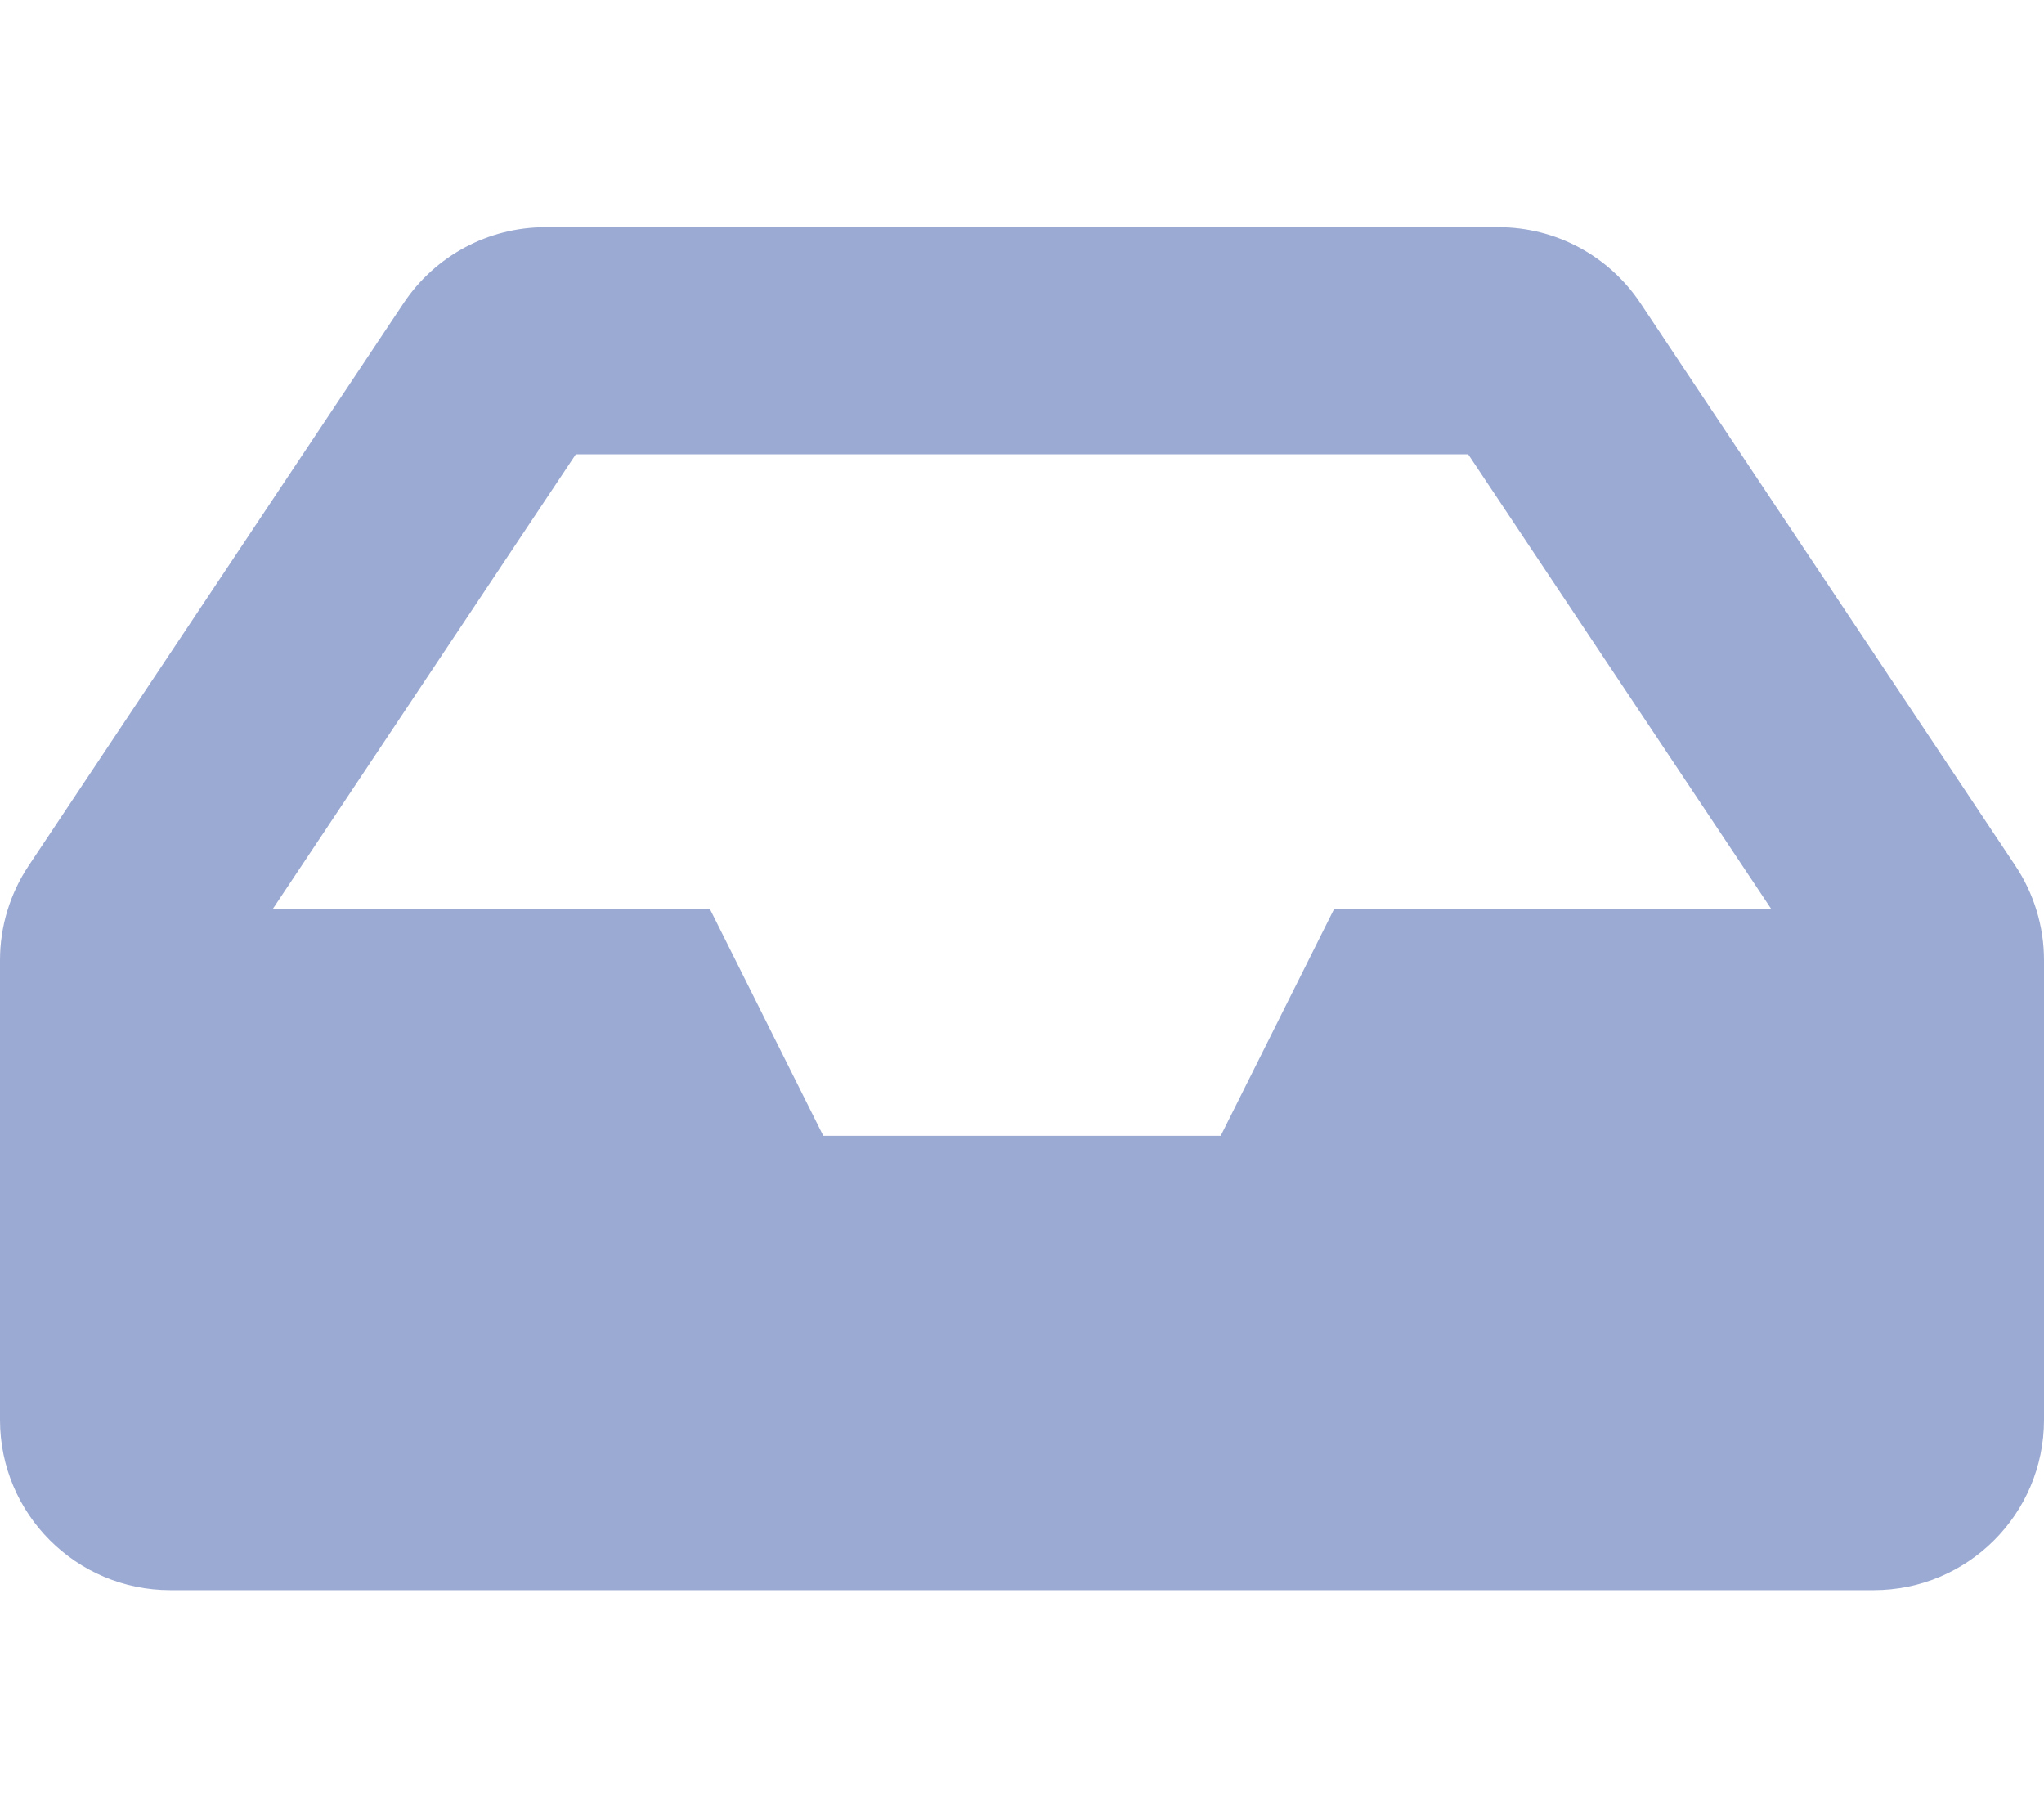
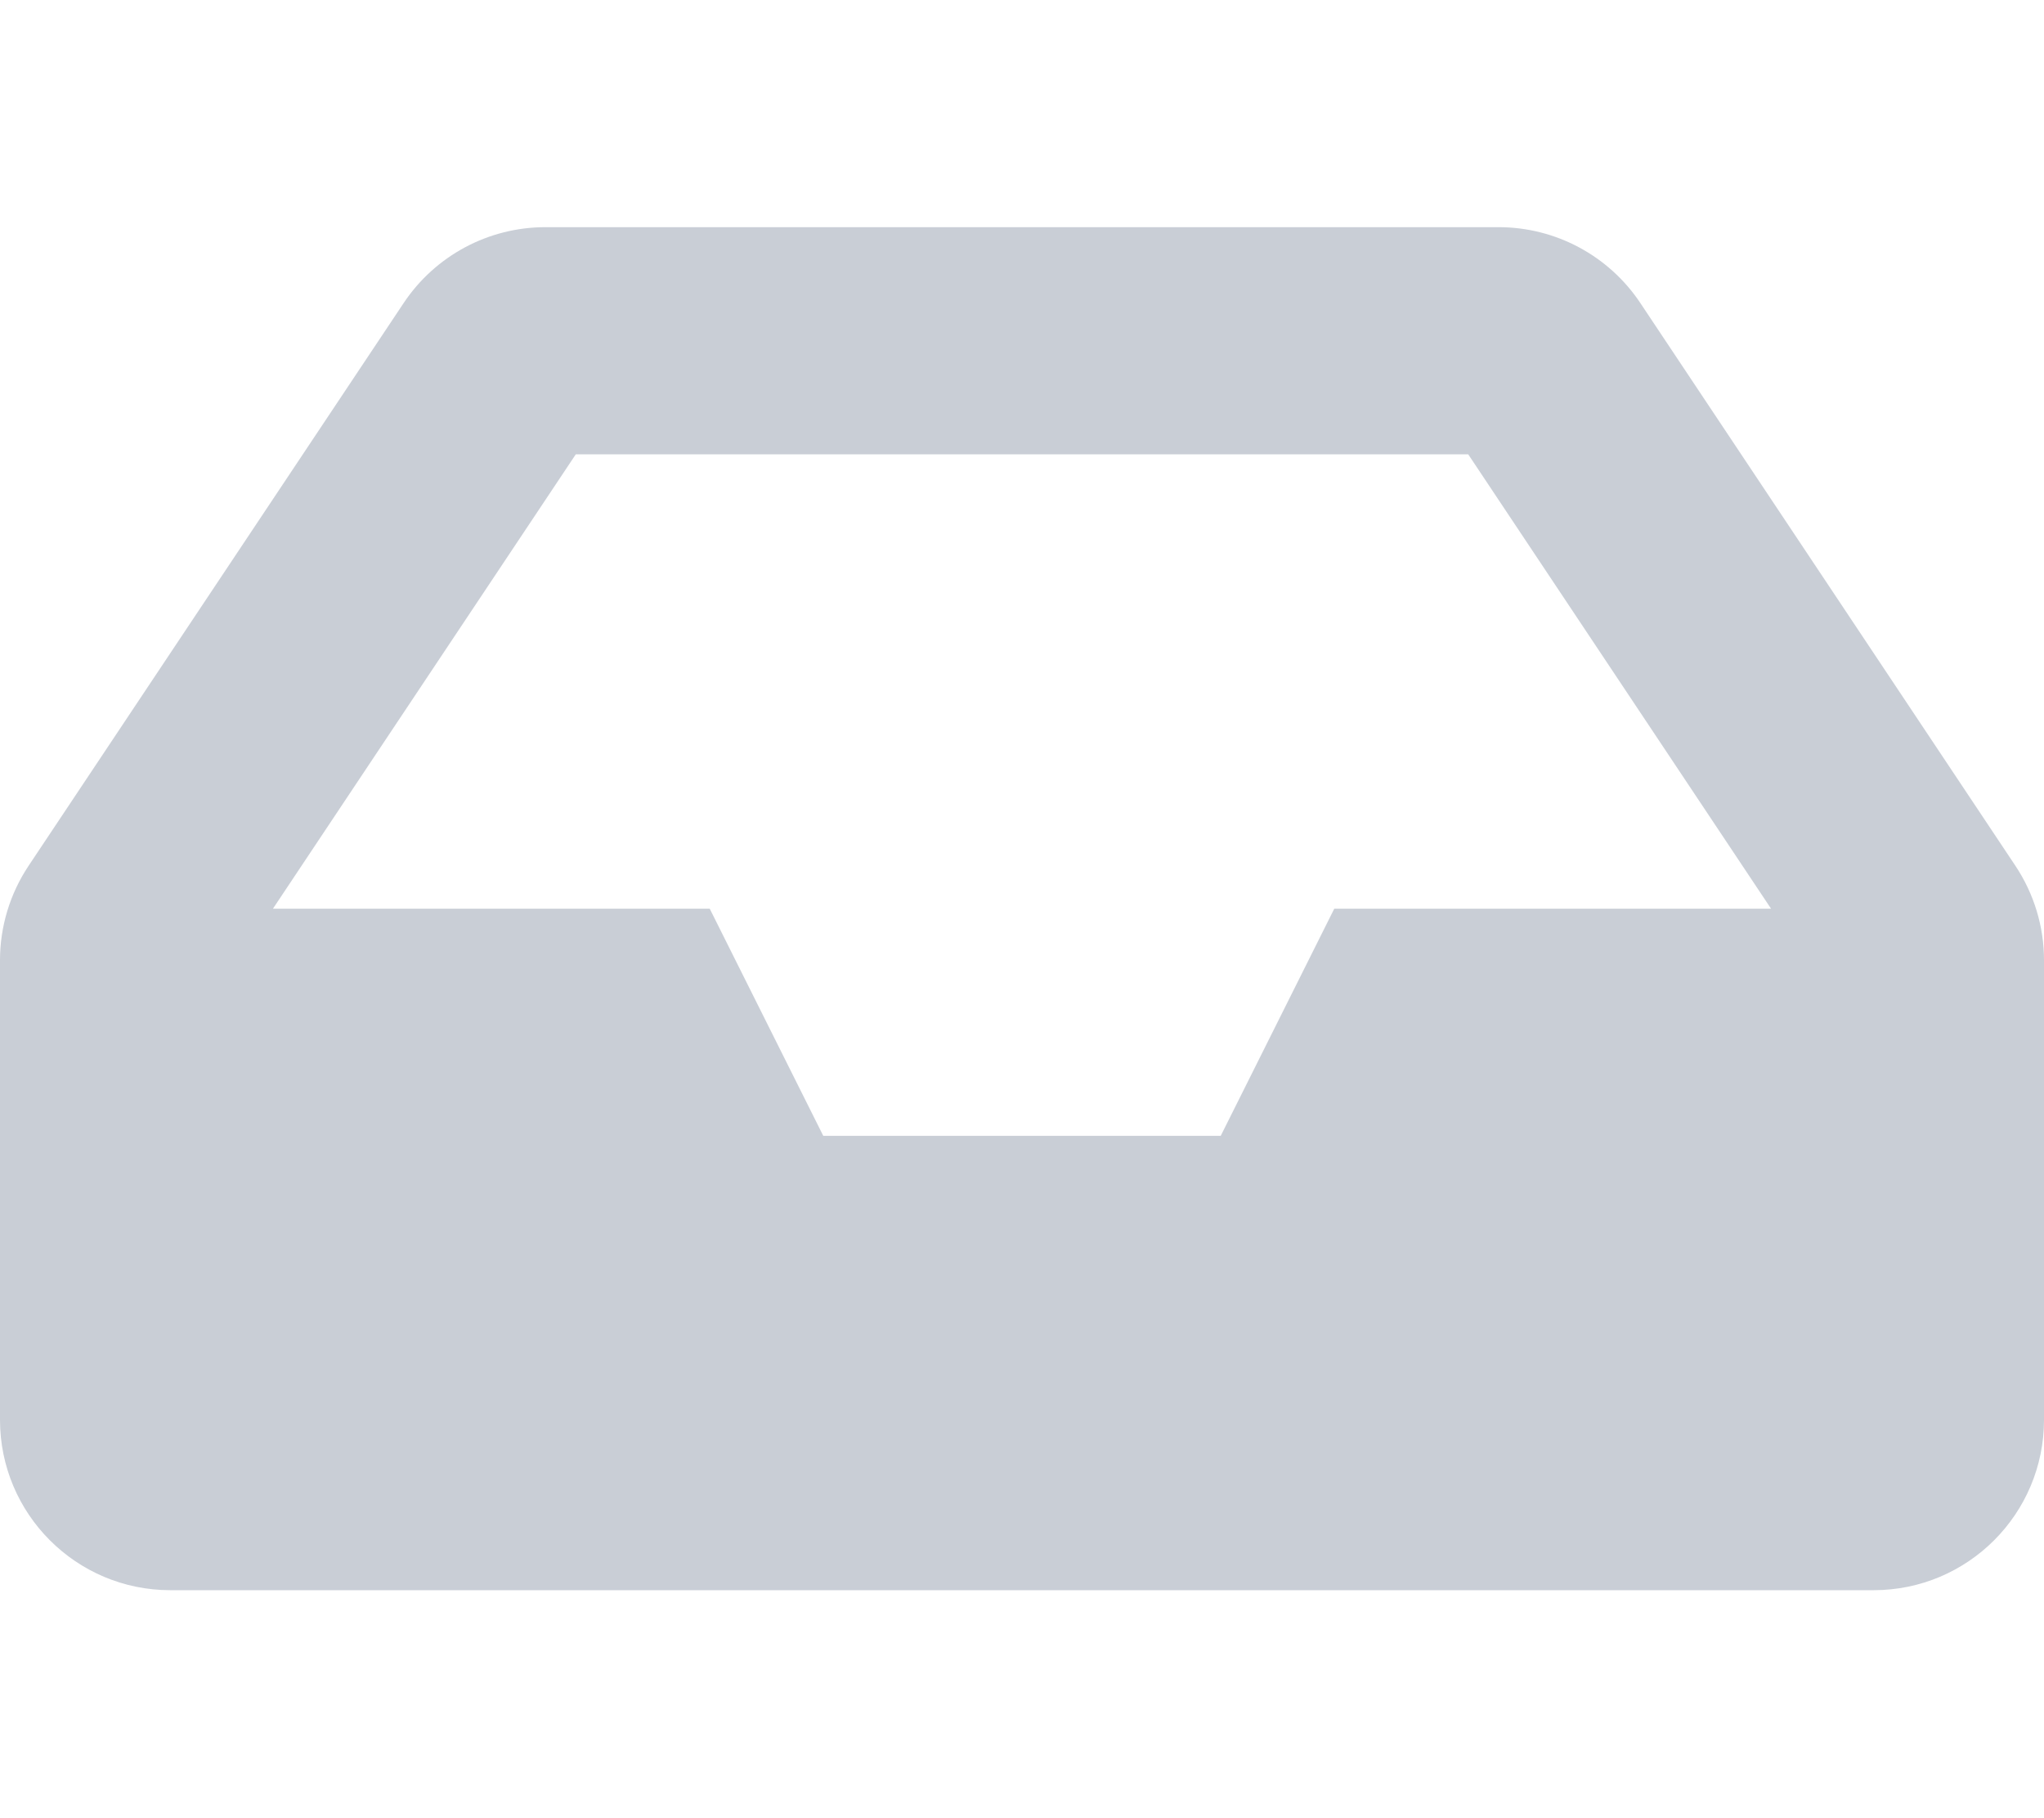
<svg xmlns="http://www.w3.org/2000/svg" aria-hidden="true" focusable="false" data-prefix="fas" data-icon="inbox" class="svg-inline--fa fa-inbox fa-w-18" role="img" viewBox="0 0 576 512">
-   <path fill="#9BAAD3" d="M567.938 243.908L462.25 85.374A48.003 48.003 0 0 0 422.311 64H153.689a48 48 0 0 0-39.938 21.374L8.062 243.908A47.994 47.994 0 0 0 0 270.533V400c0 26.51 21.49 48 48 48h480c26.51 0 48-21.49 48-48V270.533a47.994 47.994 0 0 0-8.062-26.625zM162.252 128h251.497l85.333 128H376l-32 64H232l-32-64H76.918l85.334-128z" />
+   <path fill="#C9CED6" d="M567.938 243.908L462.25 85.374A48.003 48.003 0 0 0 422.311 64H153.689a48 48 0 0 0-39.938 21.374L8.062 243.908A47.994 47.994 0 0 0 0 270.533V400c0 26.51 21.49 48 48 48h480c26.51 0 48-21.49 48-48V270.533a47.994 47.994 0 0 0-8.062-26.625zM162.252 128h251.497l85.333 128H376l-32 64H232l-32-64H76.918l85.334-128z" />
</svg>
